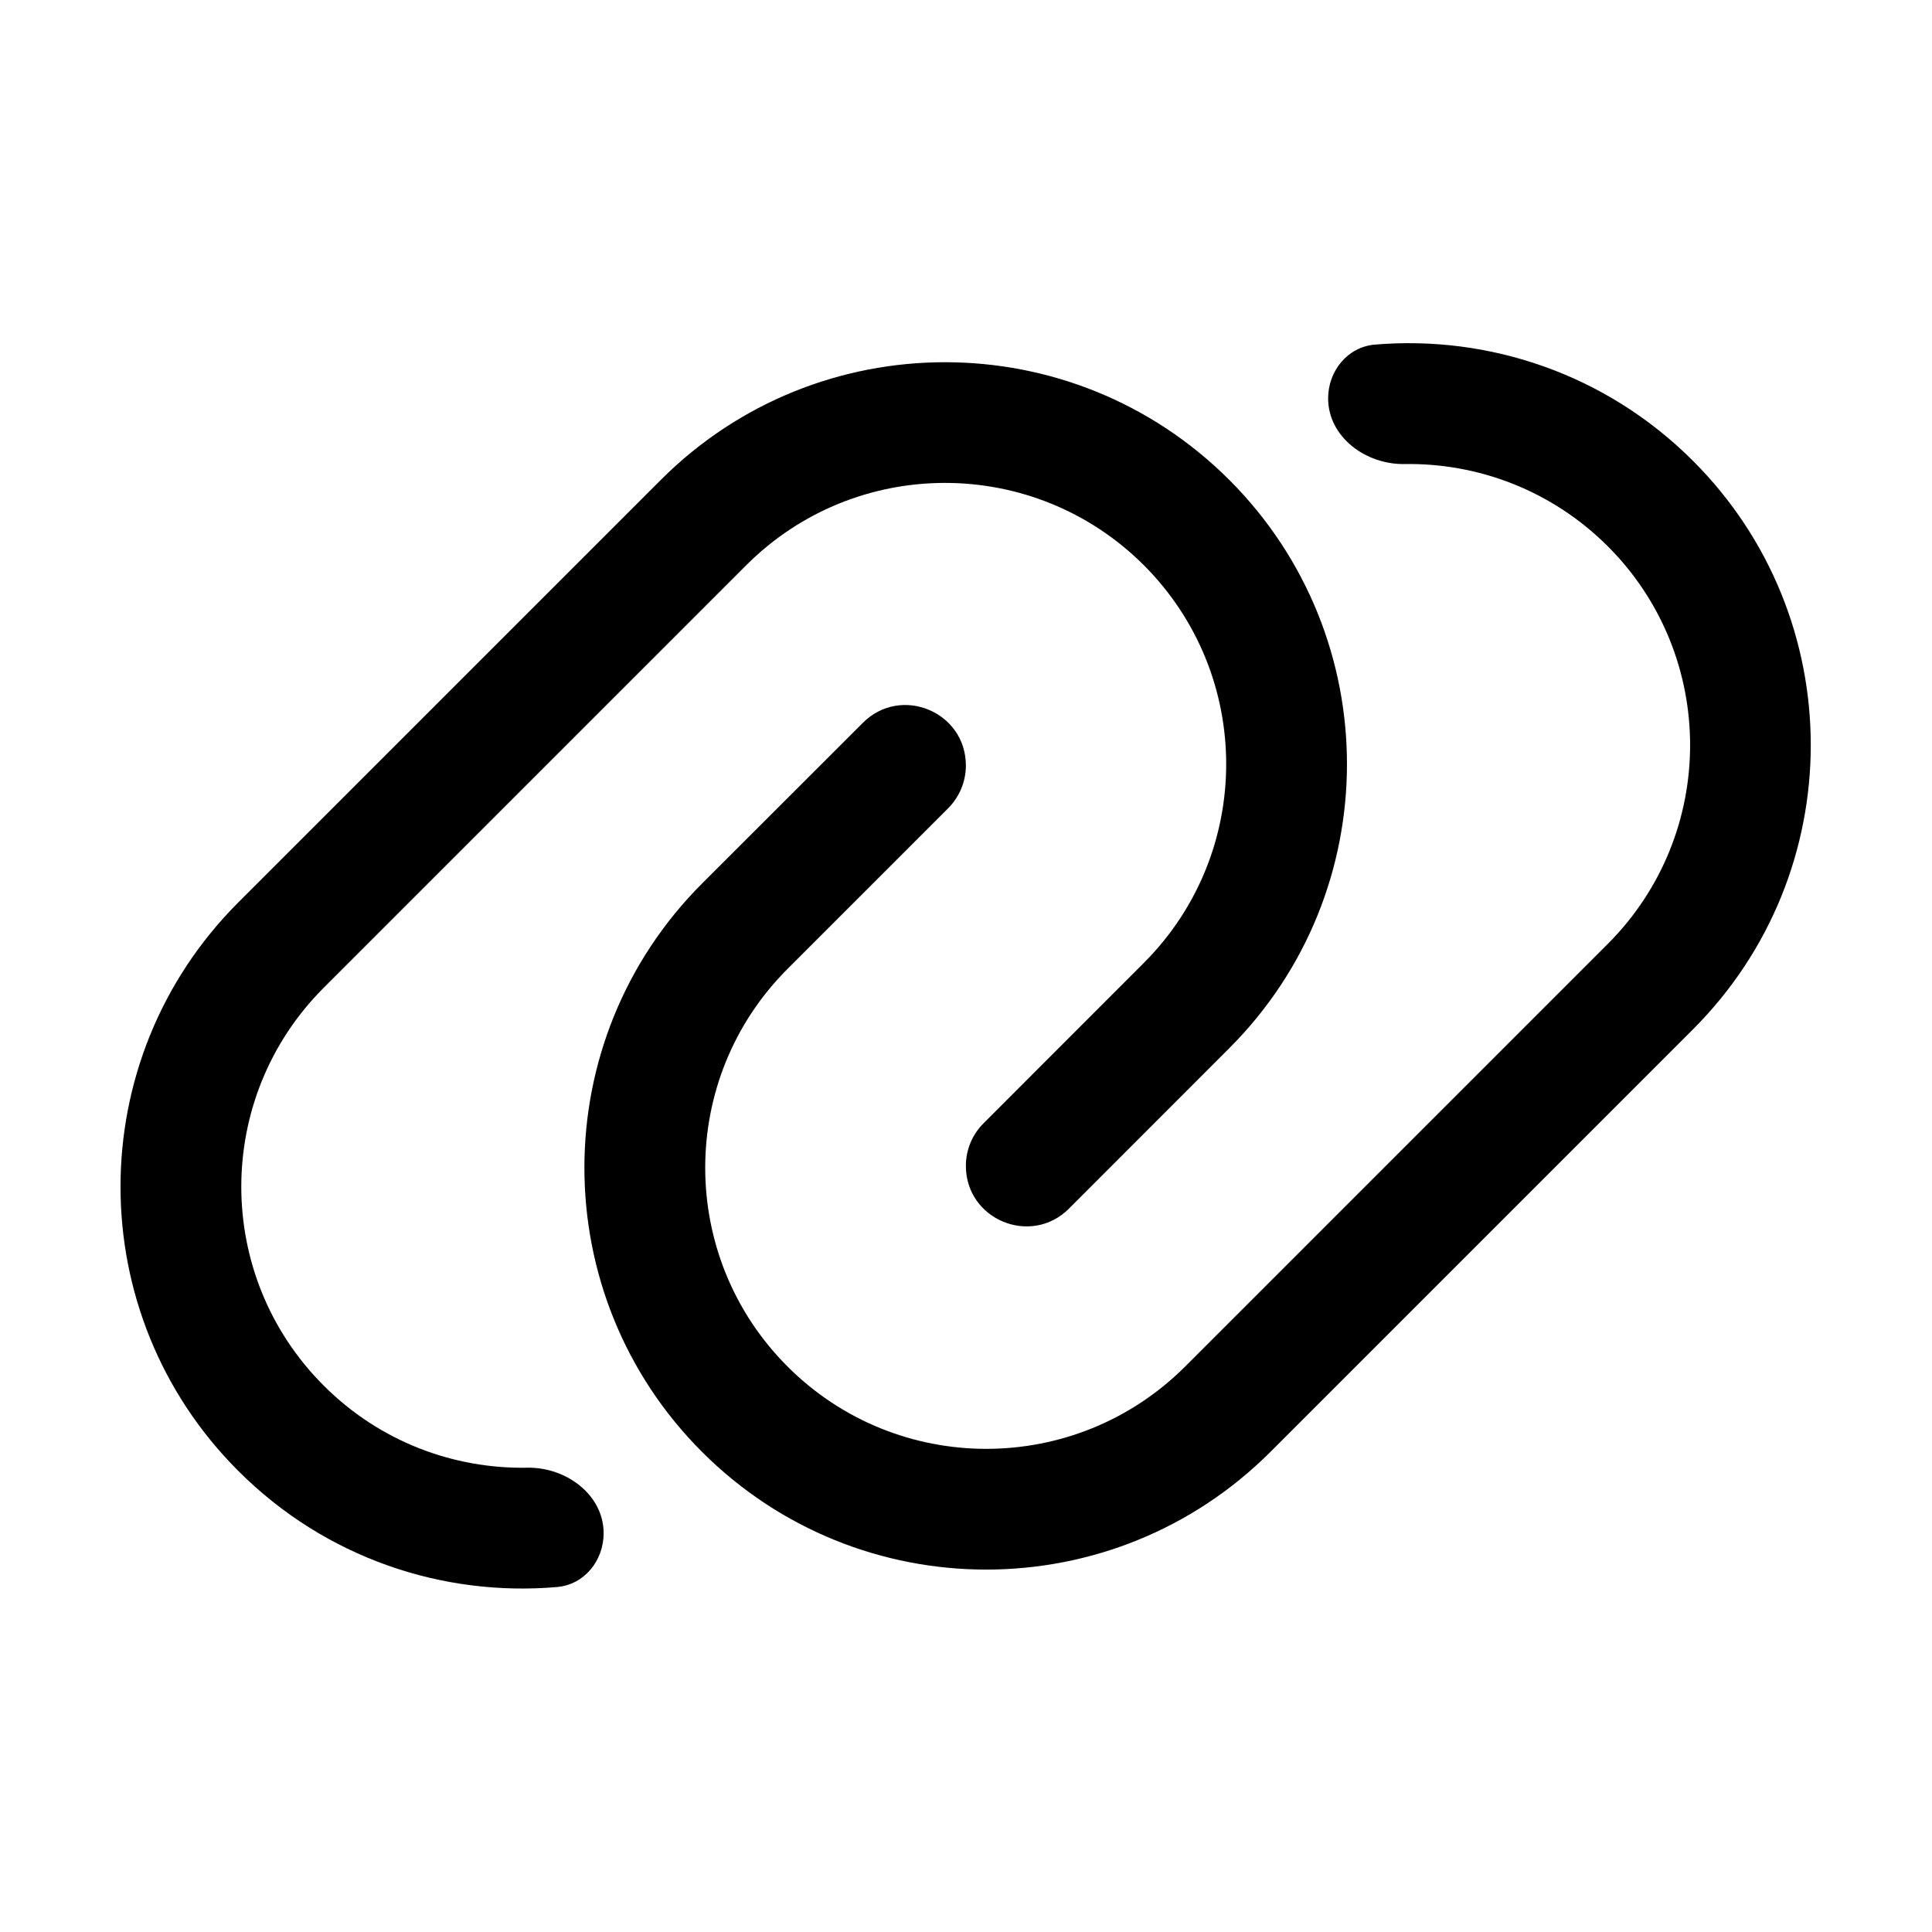
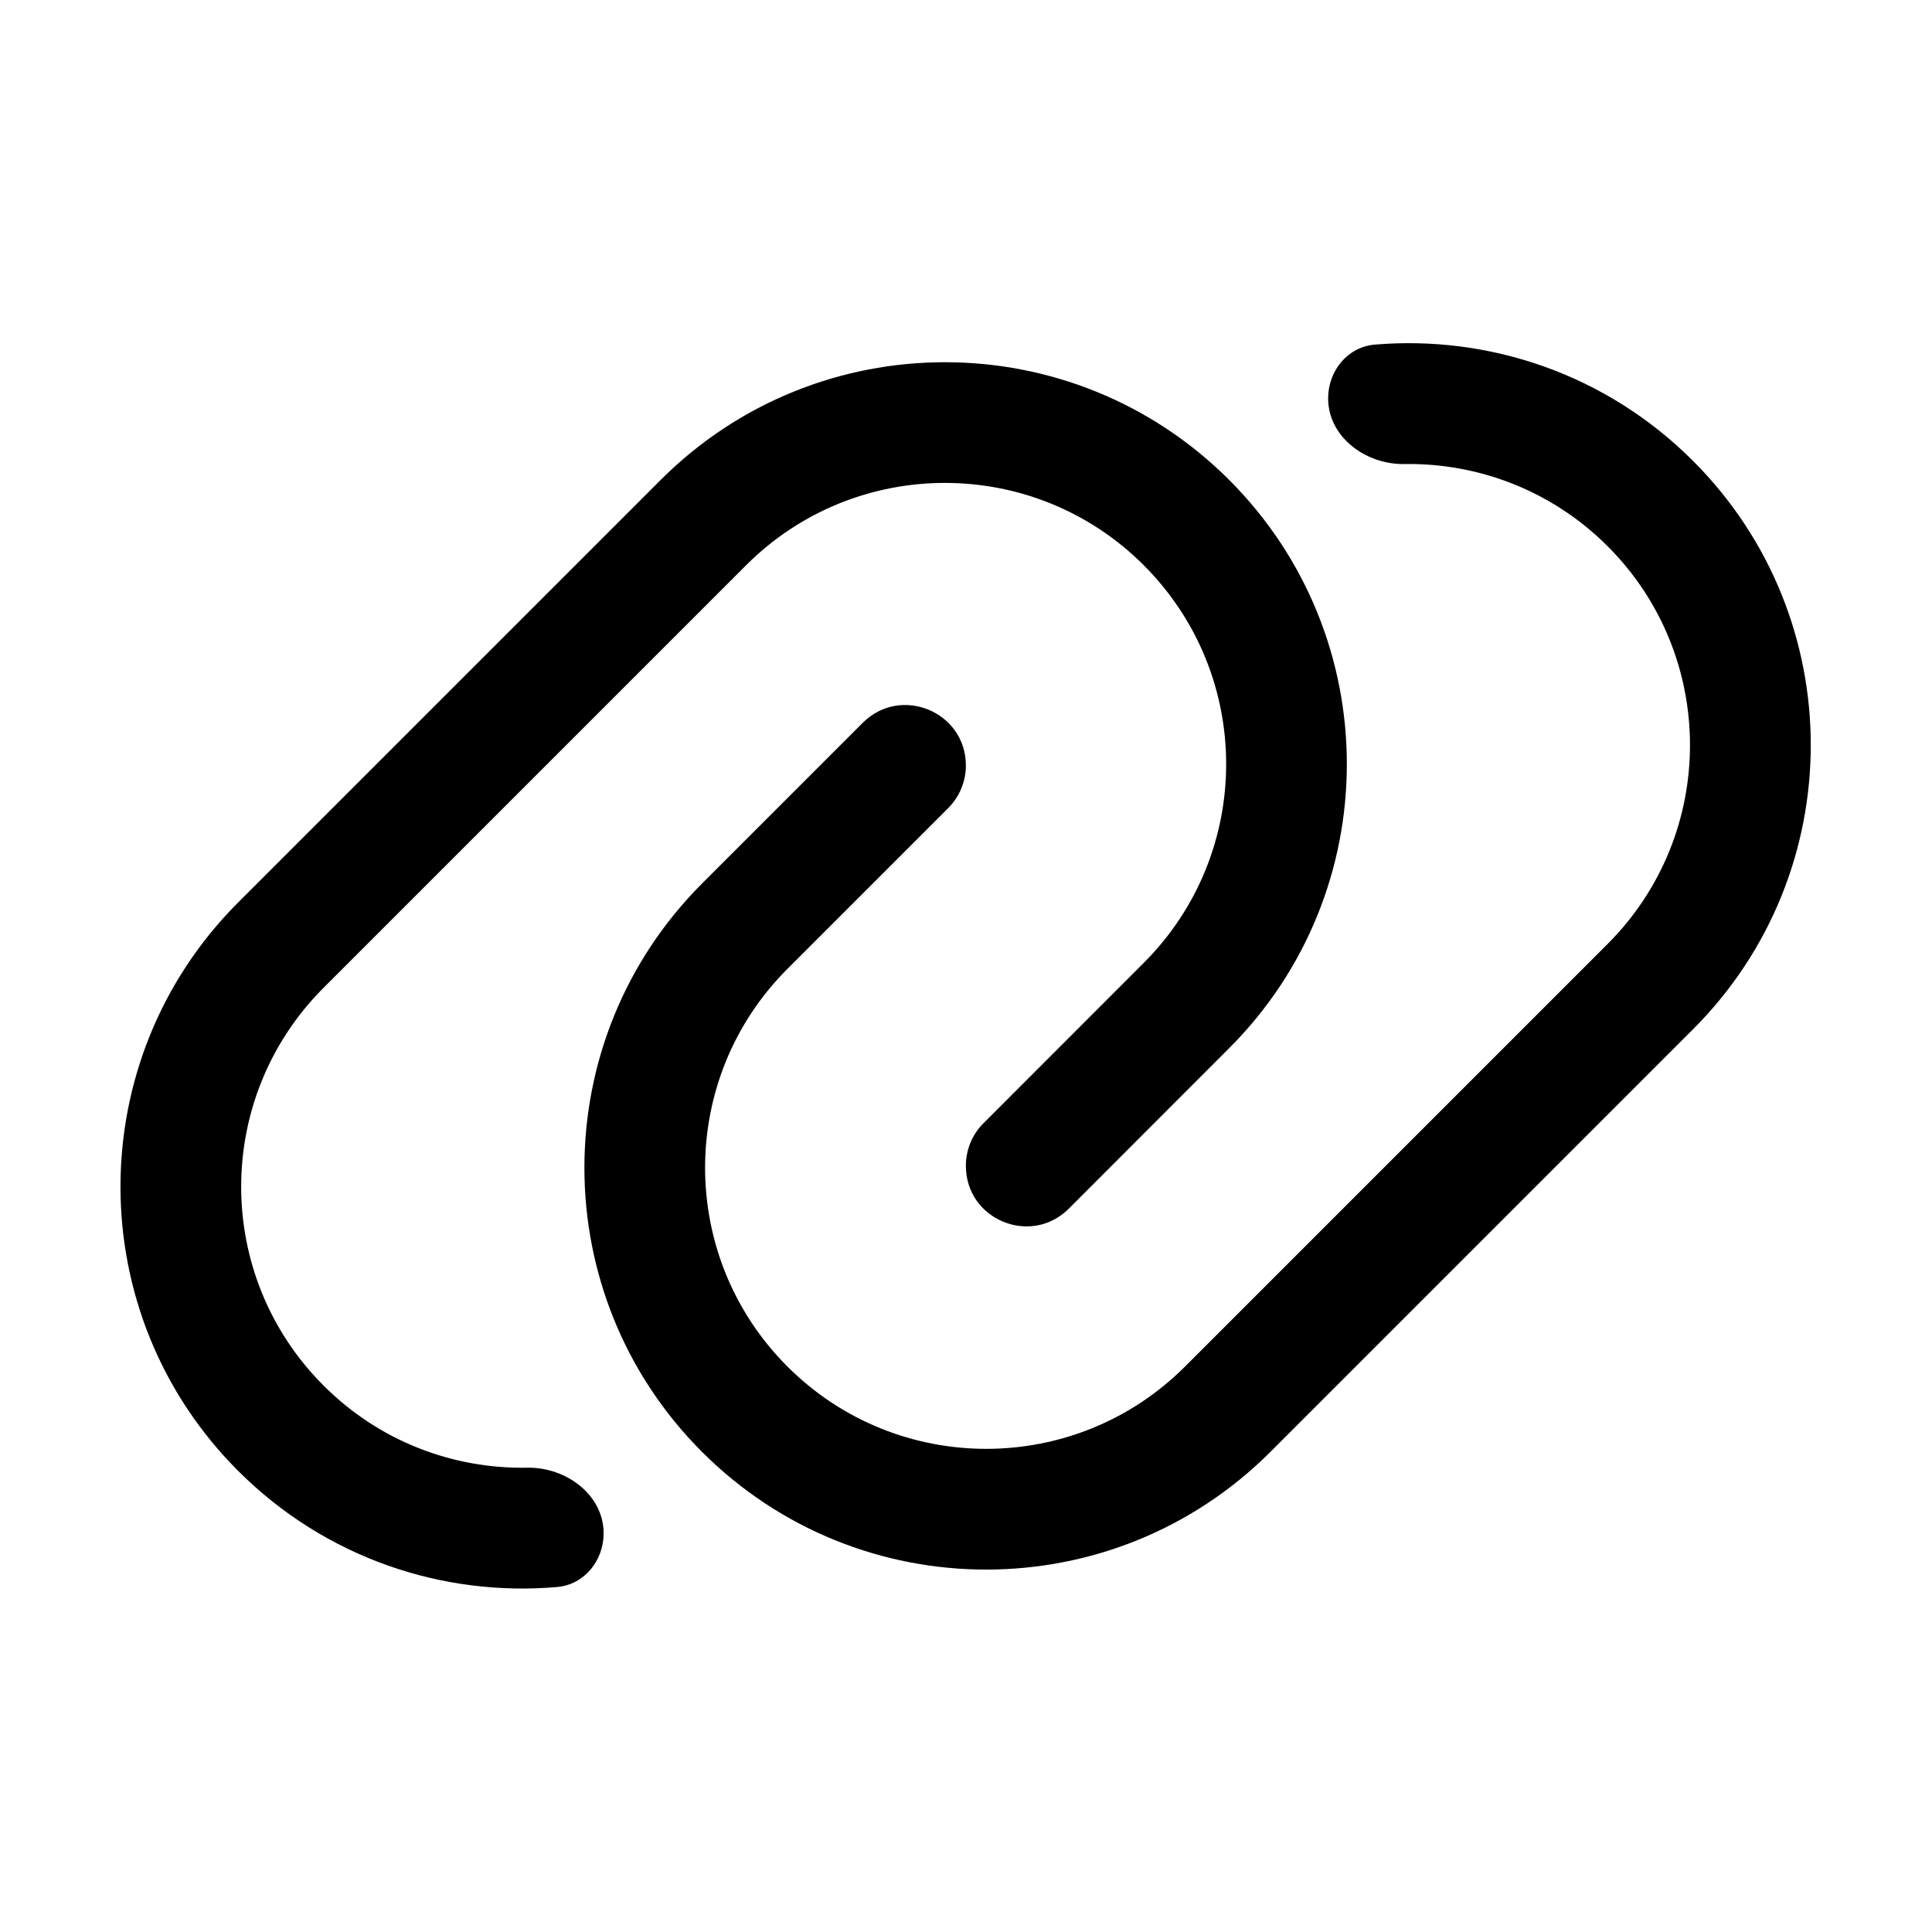
<svg xmlns="http://www.w3.org/2000/svg" width="16" height="16" viewBox="0 0 16 16" fill="none">
-   <path d="M5.473 3.974C6.772 2.675 8.88 2.675 10.18 3.974C11.48 5.274 11.48 7.382 10.18 8.681L8.853 10.009C8.538 10.324 7.999 10.101 7.999 9.655C7.999 9.522 8.052 9.395 8.146 9.302L9.473 7.974C10.382 7.065 10.382 5.591 9.473 4.681C8.563 3.772 7.089 3.772 6.18 4.681L2.68 8.181C1.771 9.091 1.771 10.565 2.68 11.474C3.145 11.94 3.758 12.166 4.367 12.155C4.687 12.149 4.999 12.378 4.999 12.698C4.999 12.924 4.84 13.123 4.614 13.143C3.669 13.225 2.696 12.905 1.973 12.181C0.673 10.882 0.673 8.774 1.973 7.474L5.473 3.974ZM10.999 3.299C10.999 3.073 11.159 2.874 11.384 2.854C12.328 2.774 13.299 3.095 14.021 3.817C15.321 5.117 15.321 7.224 14.021 8.524L10.521 12.024C9.222 13.323 7.114 13.324 5.814 12.024C4.515 10.725 4.515 8.617 5.814 7.317L7.146 5.986C7.461 5.671 7.999 5.894 7.999 6.34C7.999 6.472 7.946 6.599 7.853 6.693L6.522 8.024C5.613 8.933 5.613 10.408 6.522 11.317C7.431 12.226 8.905 12.226 9.815 11.317L13.315 7.817C14.224 6.908 14.224 5.433 13.315 4.524C12.85 4.06 12.239 3.833 11.63 3.843C11.311 3.848 10.999 3.619 10.999 3.299Z" fill="black" />
+   <path d="M5.472 3.974C6.772 2.675 8.879 2.675 10.179 3.974C11.479 5.274 11.479 7.382 10.179 8.681L8.852 10.009C8.537 10.324 7.999 10.101 7.999 9.655C7.999 9.522 8.051 9.395 8.145 9.302L9.472 7.974C10.382 7.065 10.382 5.591 9.472 4.681C8.563 3.772 7.088 3.772 6.179 4.681L2.679 8.181C1.77 9.091 1.77 10.565 2.679 11.474C3.144 11.94 3.757 12.166 4.367 12.155C4.686 12.149 4.999 12.378 4.999 12.698C4.999 12.924 4.84 13.123 4.614 13.143C3.669 13.225 2.696 12.905 1.972 12.181C0.673 10.882 0.673 8.774 1.972 7.474L5.472 3.974ZM10.999 3.299C10.999 3.073 11.158 2.874 11.384 2.854C12.328 2.774 13.299 3.095 14.021 3.817C15.321 5.117 15.321 7.224 14.021 8.524L10.521 12.024C9.221 13.323 7.114 13.324 5.814 12.024C4.515 10.725 4.515 8.617 5.814 7.317L7.145 5.986C7.46 5.671 7.999 5.894 7.999 6.34C7.999 6.472 7.946 6.599 7.852 6.693L6.521 8.024C5.612 8.933 5.612 10.408 6.521 11.317C7.43 12.226 8.905 12.226 9.814 11.317L13.314 7.817C14.223 6.908 14.223 5.433 13.314 4.524C12.85 4.06 12.238 3.833 11.63 3.843C11.31 3.848 10.999 3.619 10.999 3.299Z" fill="black" />
</svg>
